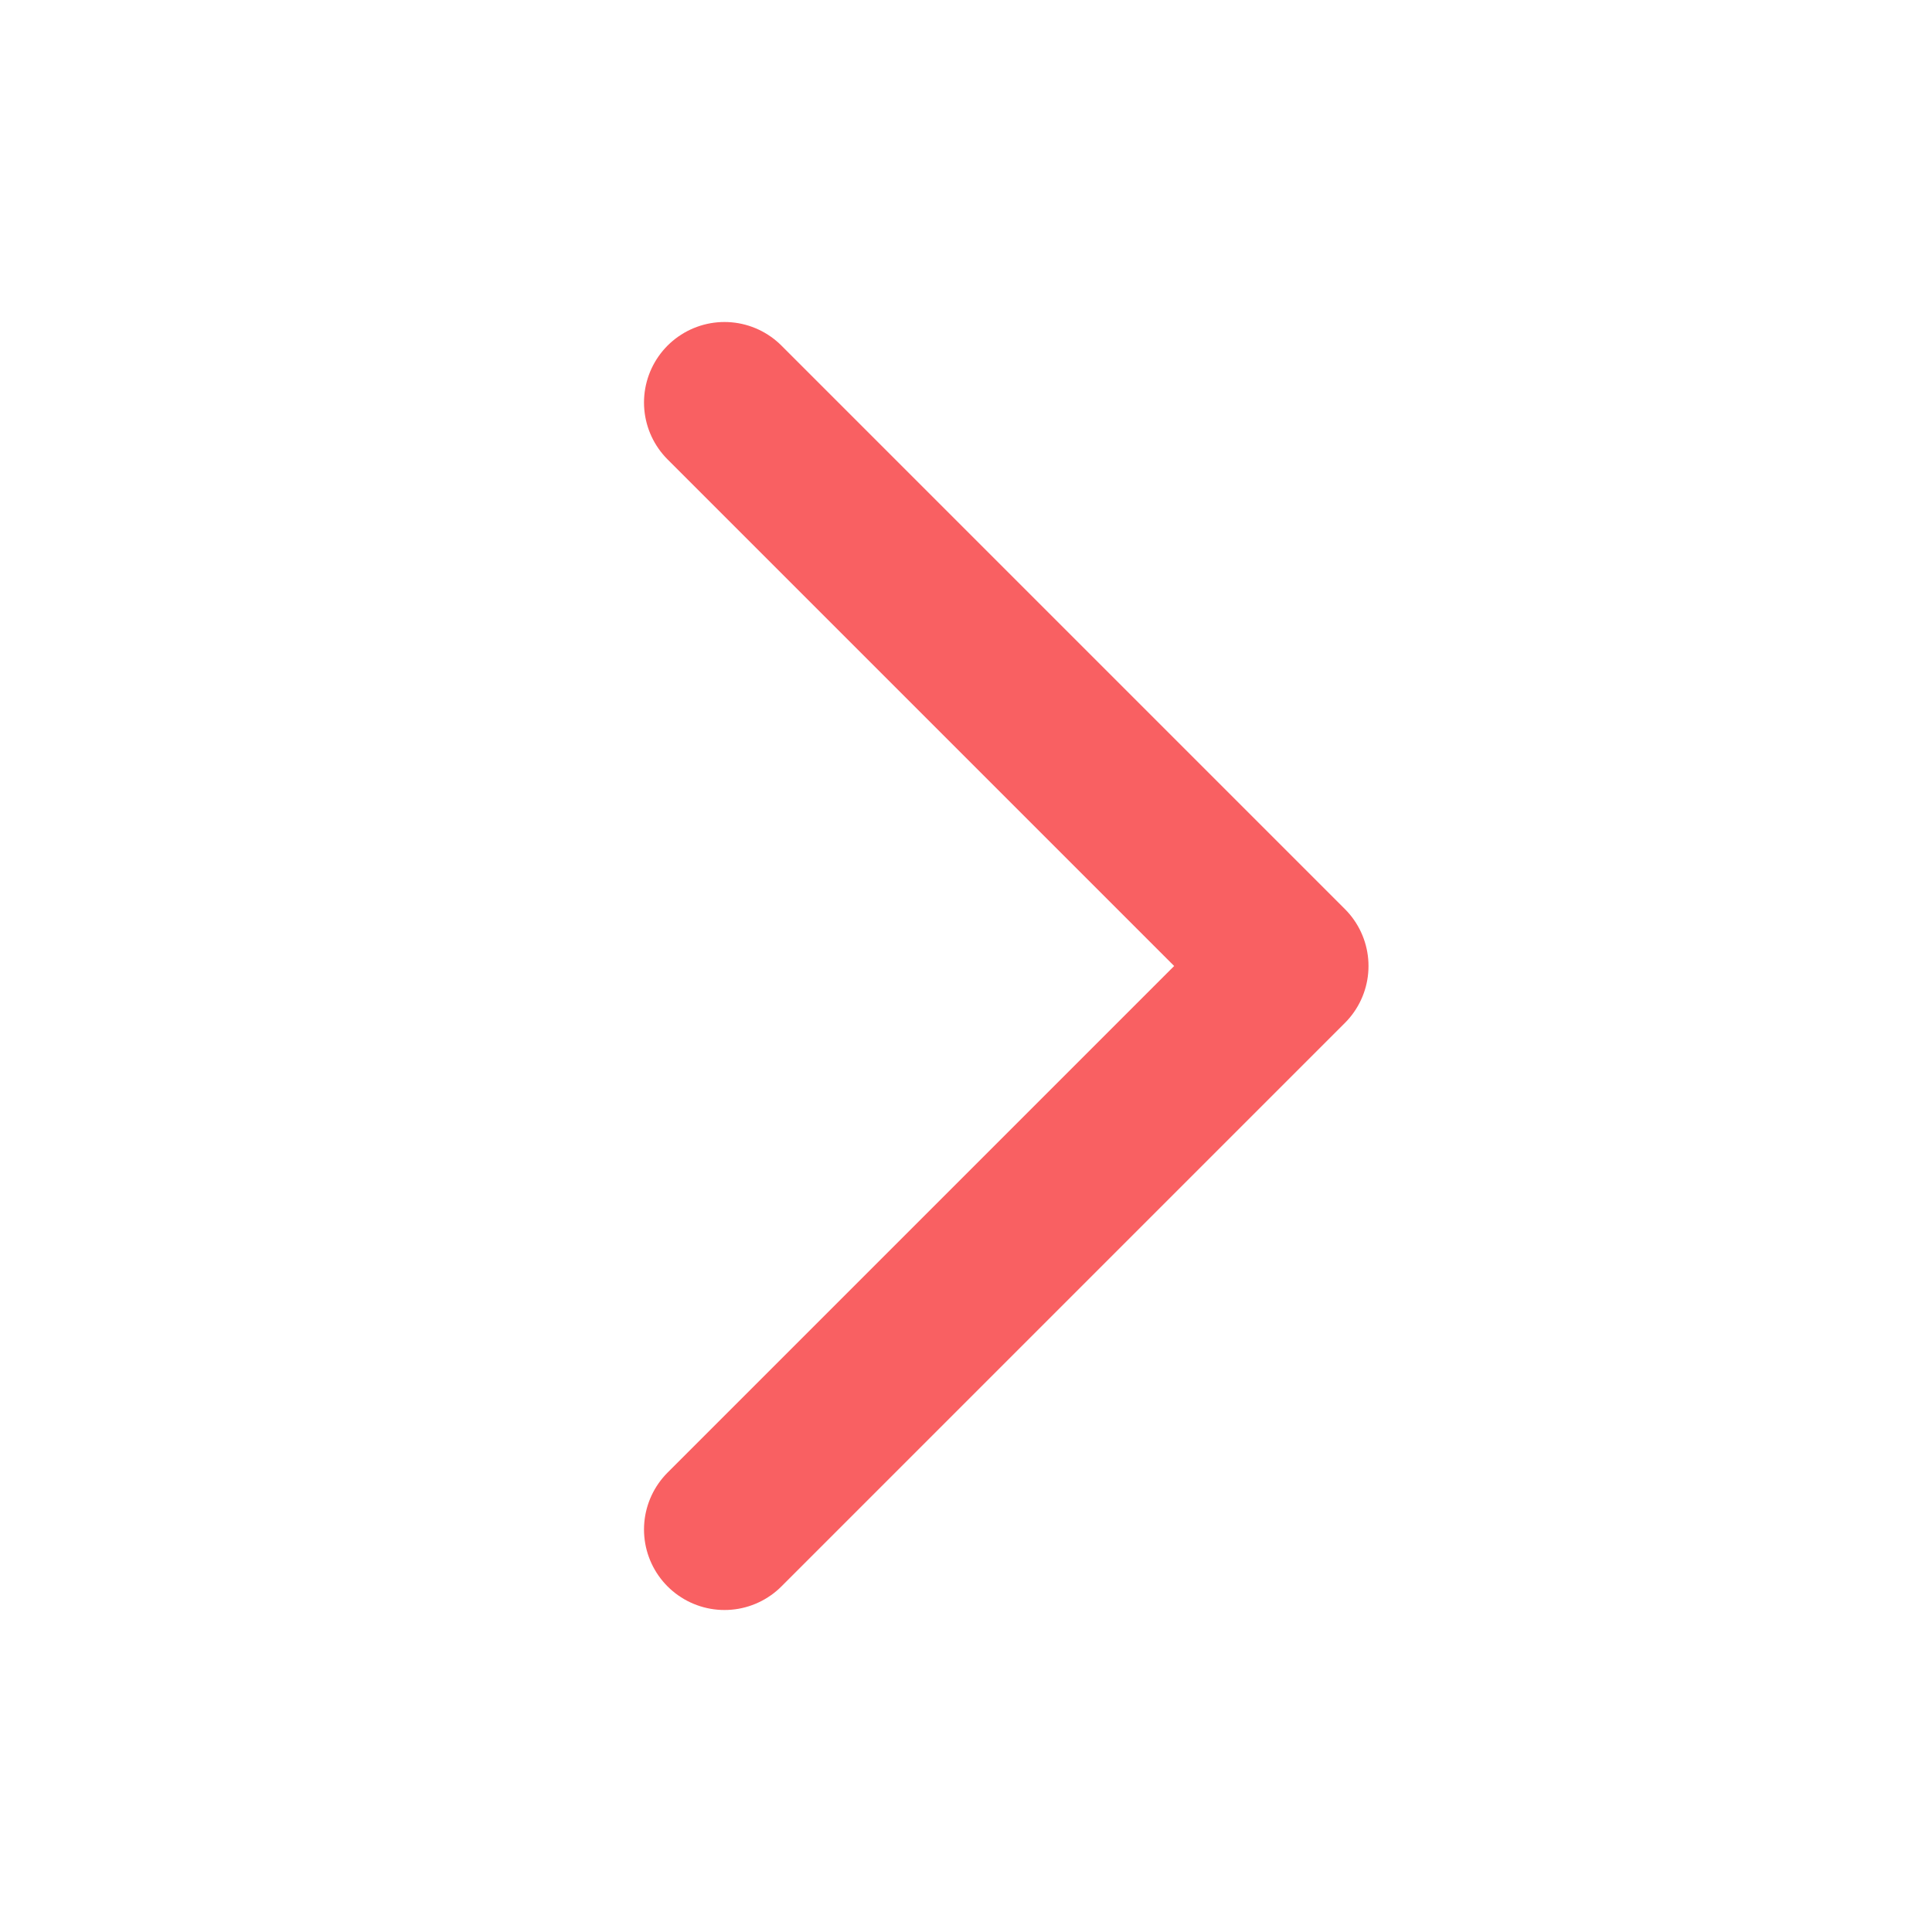
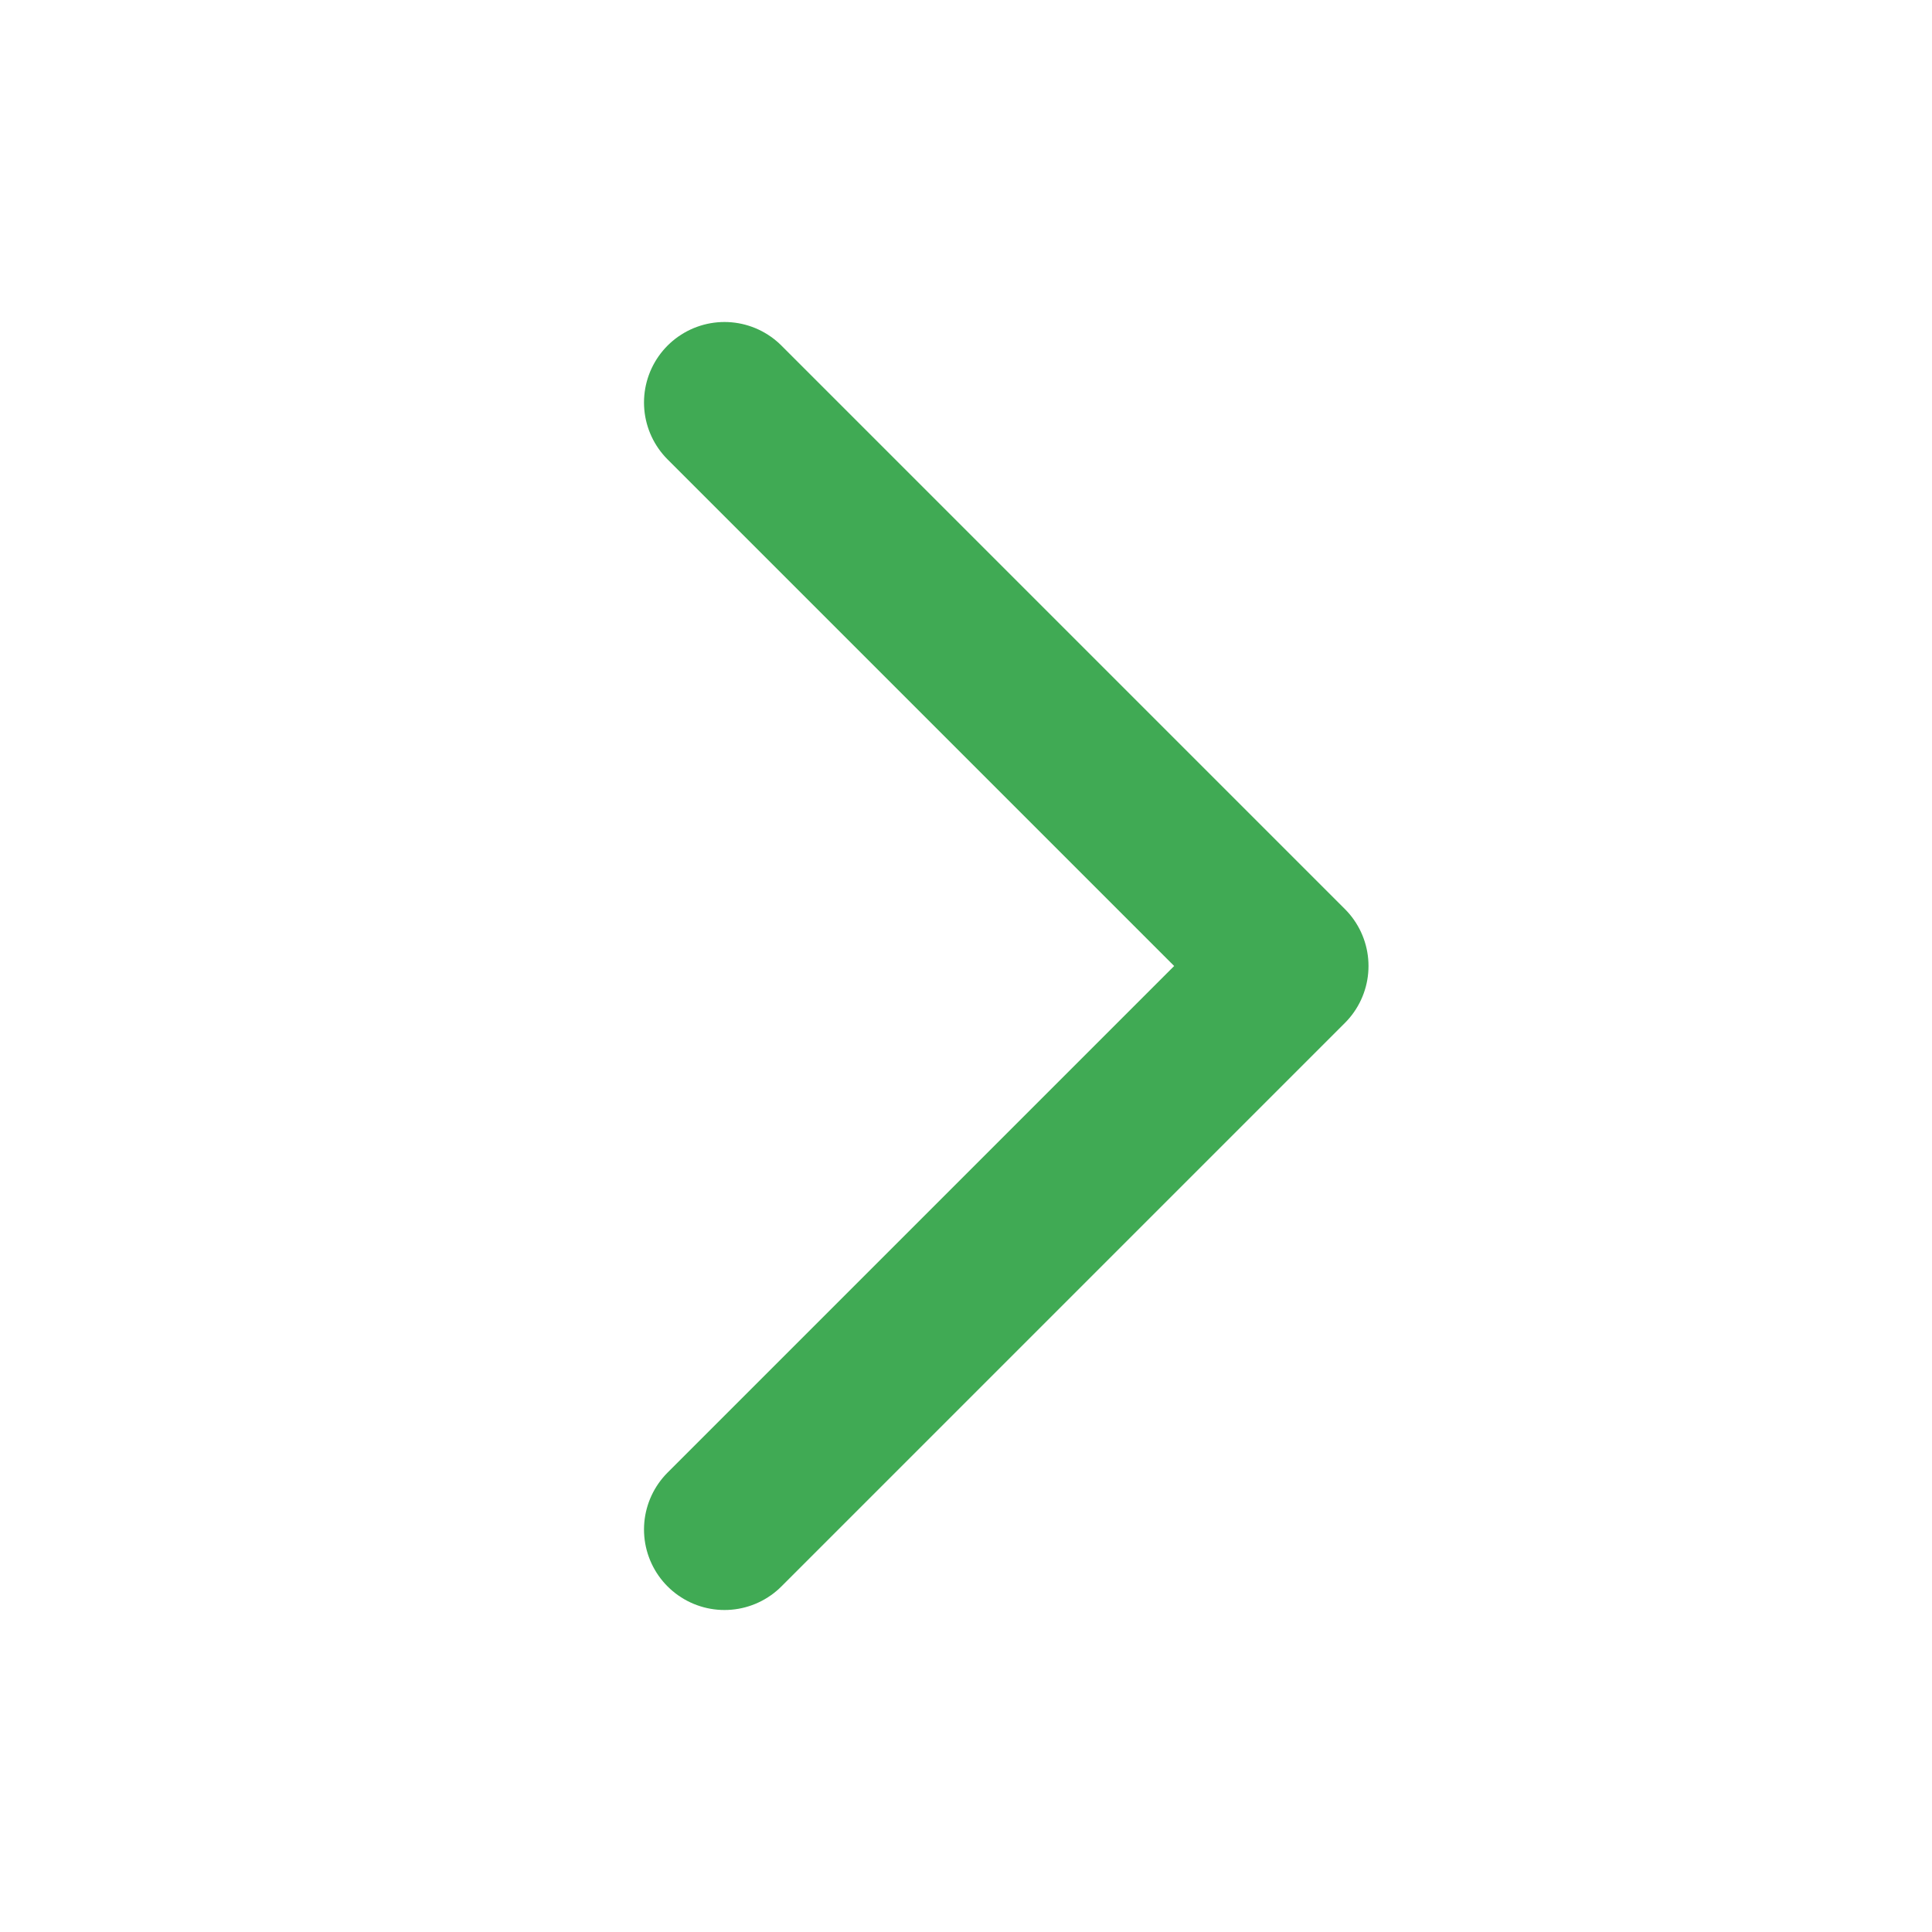
- <svg xmlns="http://www.w3.org/2000/svg" class="h-6 w-6" fill="none" viewBox="0 0 24 24" stroke="#F96062">
+ <svg xmlns="http://www.w3.org/2000/svg" class="h-6 w-6" fill="none" viewBox="0 0 24 24" stroke="#40AA54">
  <path stroke-linecap="round" stroke-linejoin="round" stroke-width="2" d="M9 5l7 7-7 7" />
</svg>
